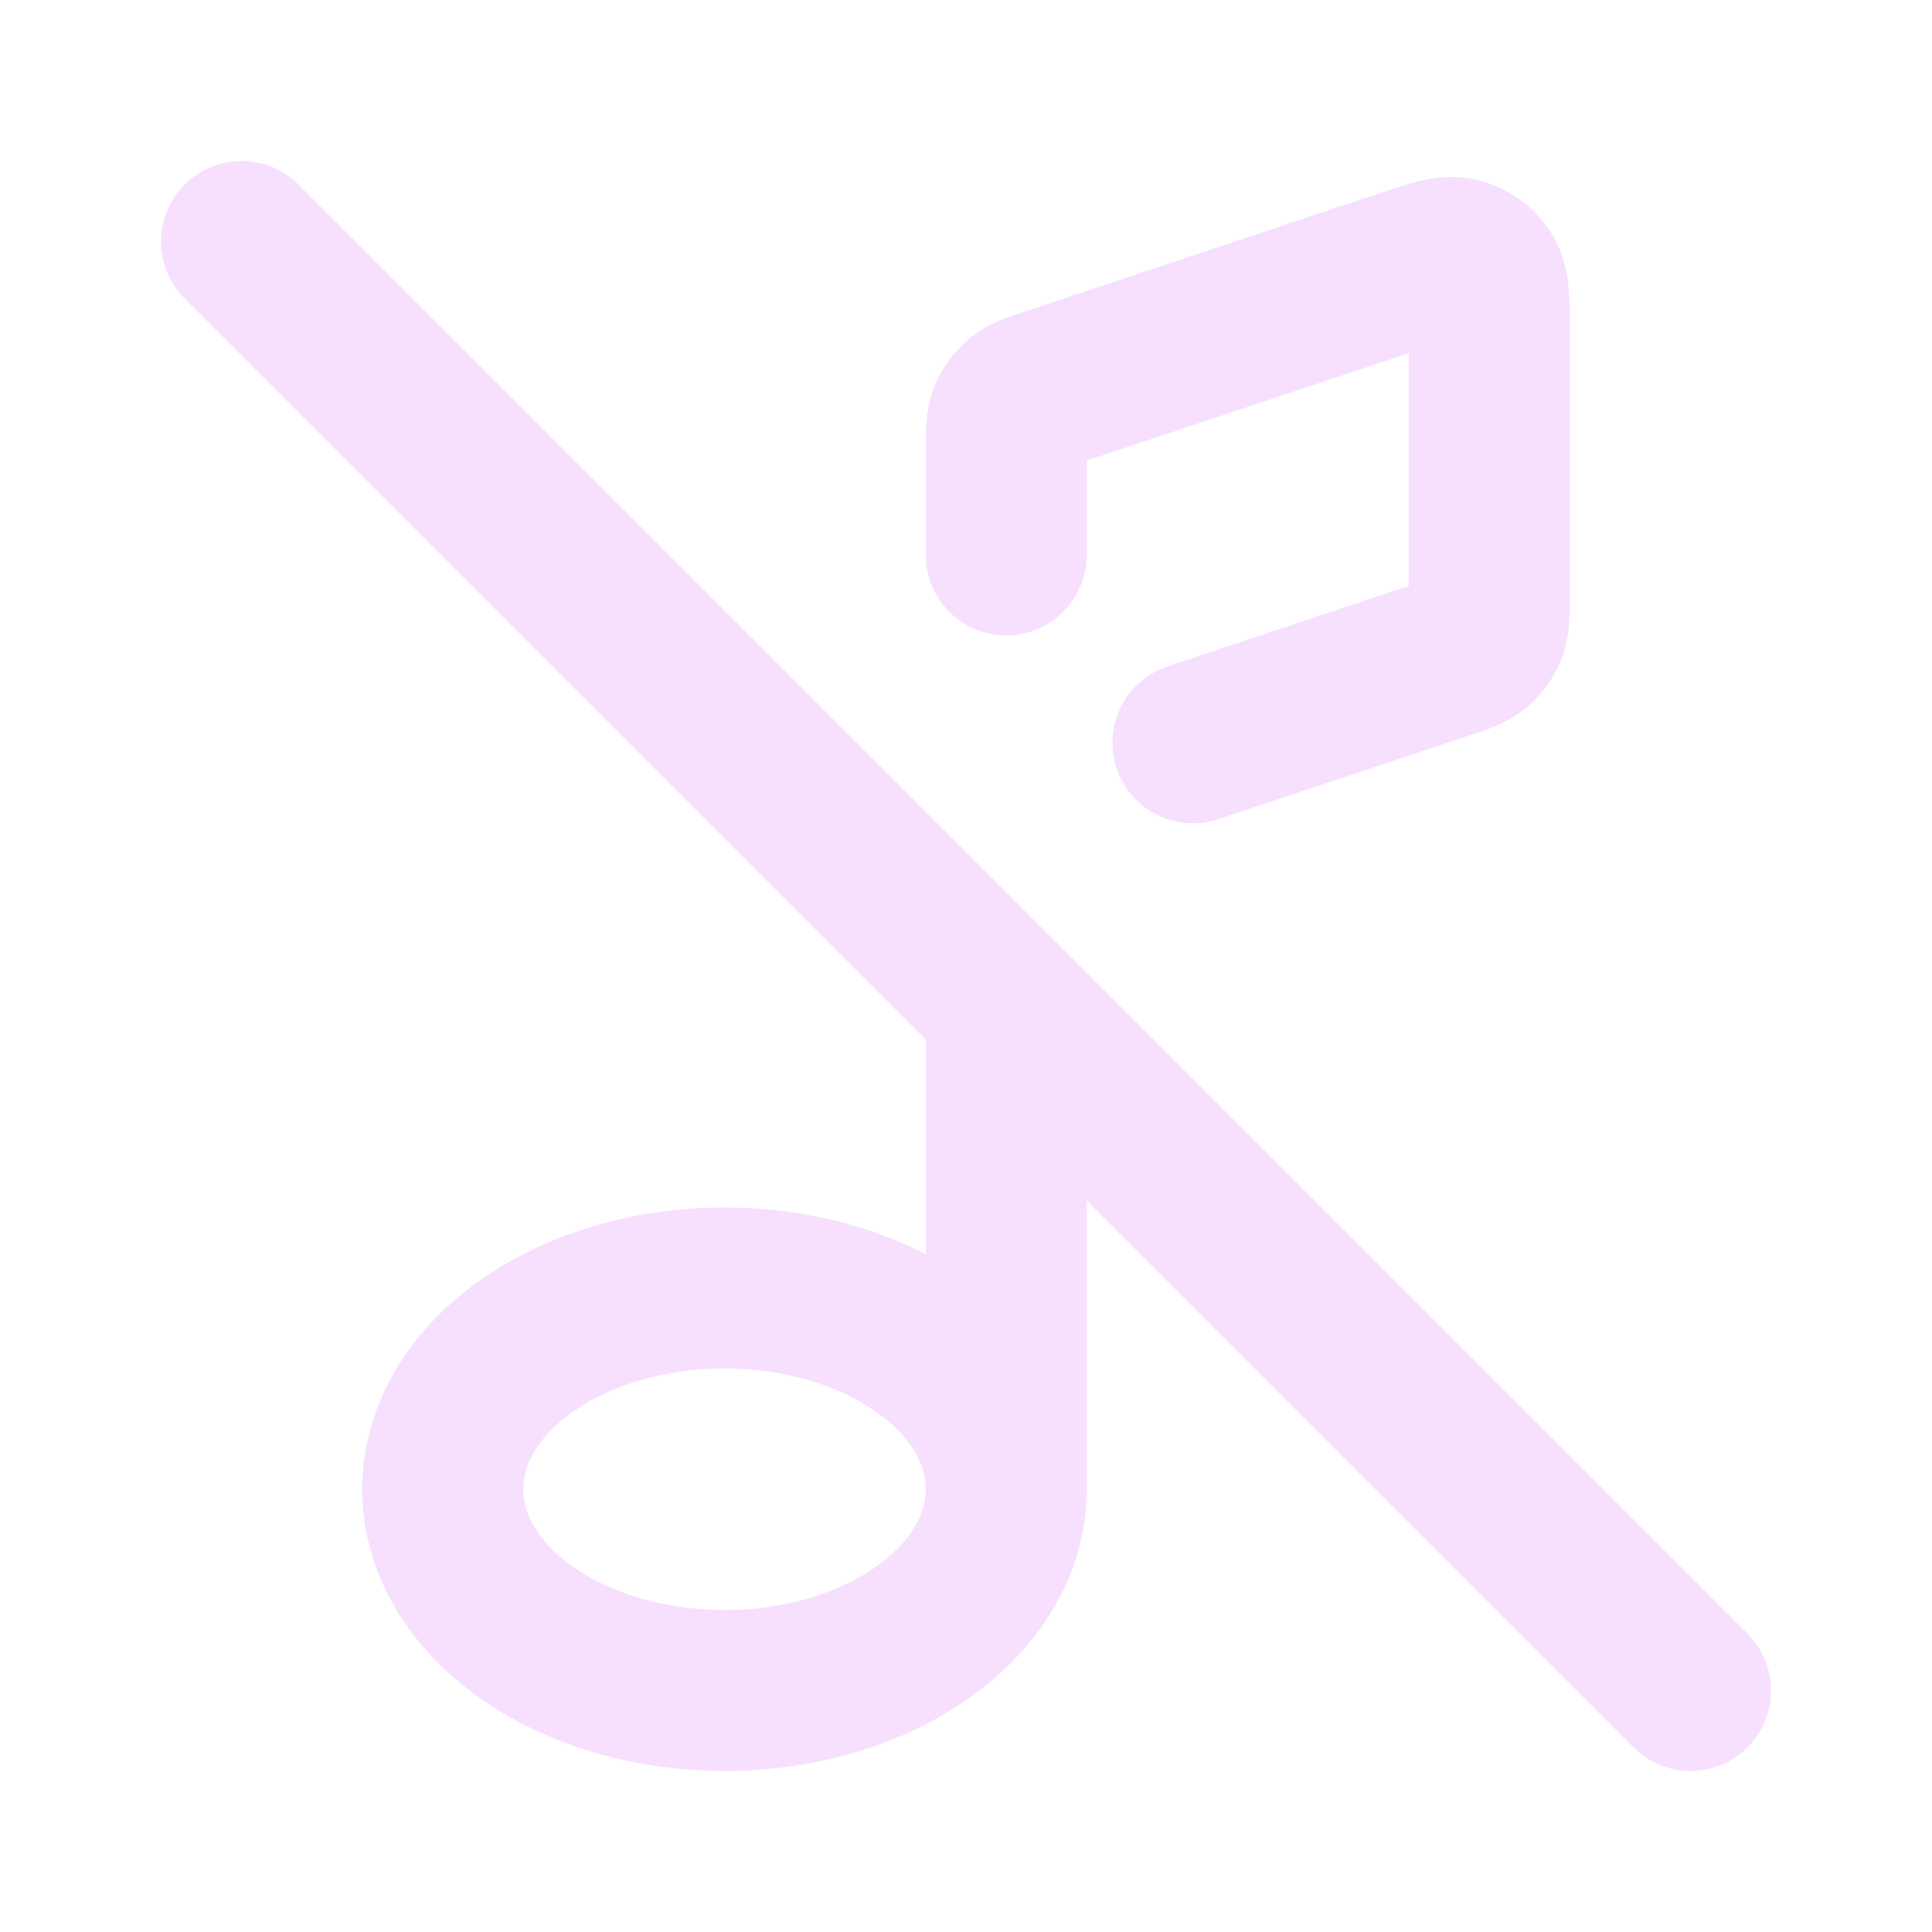
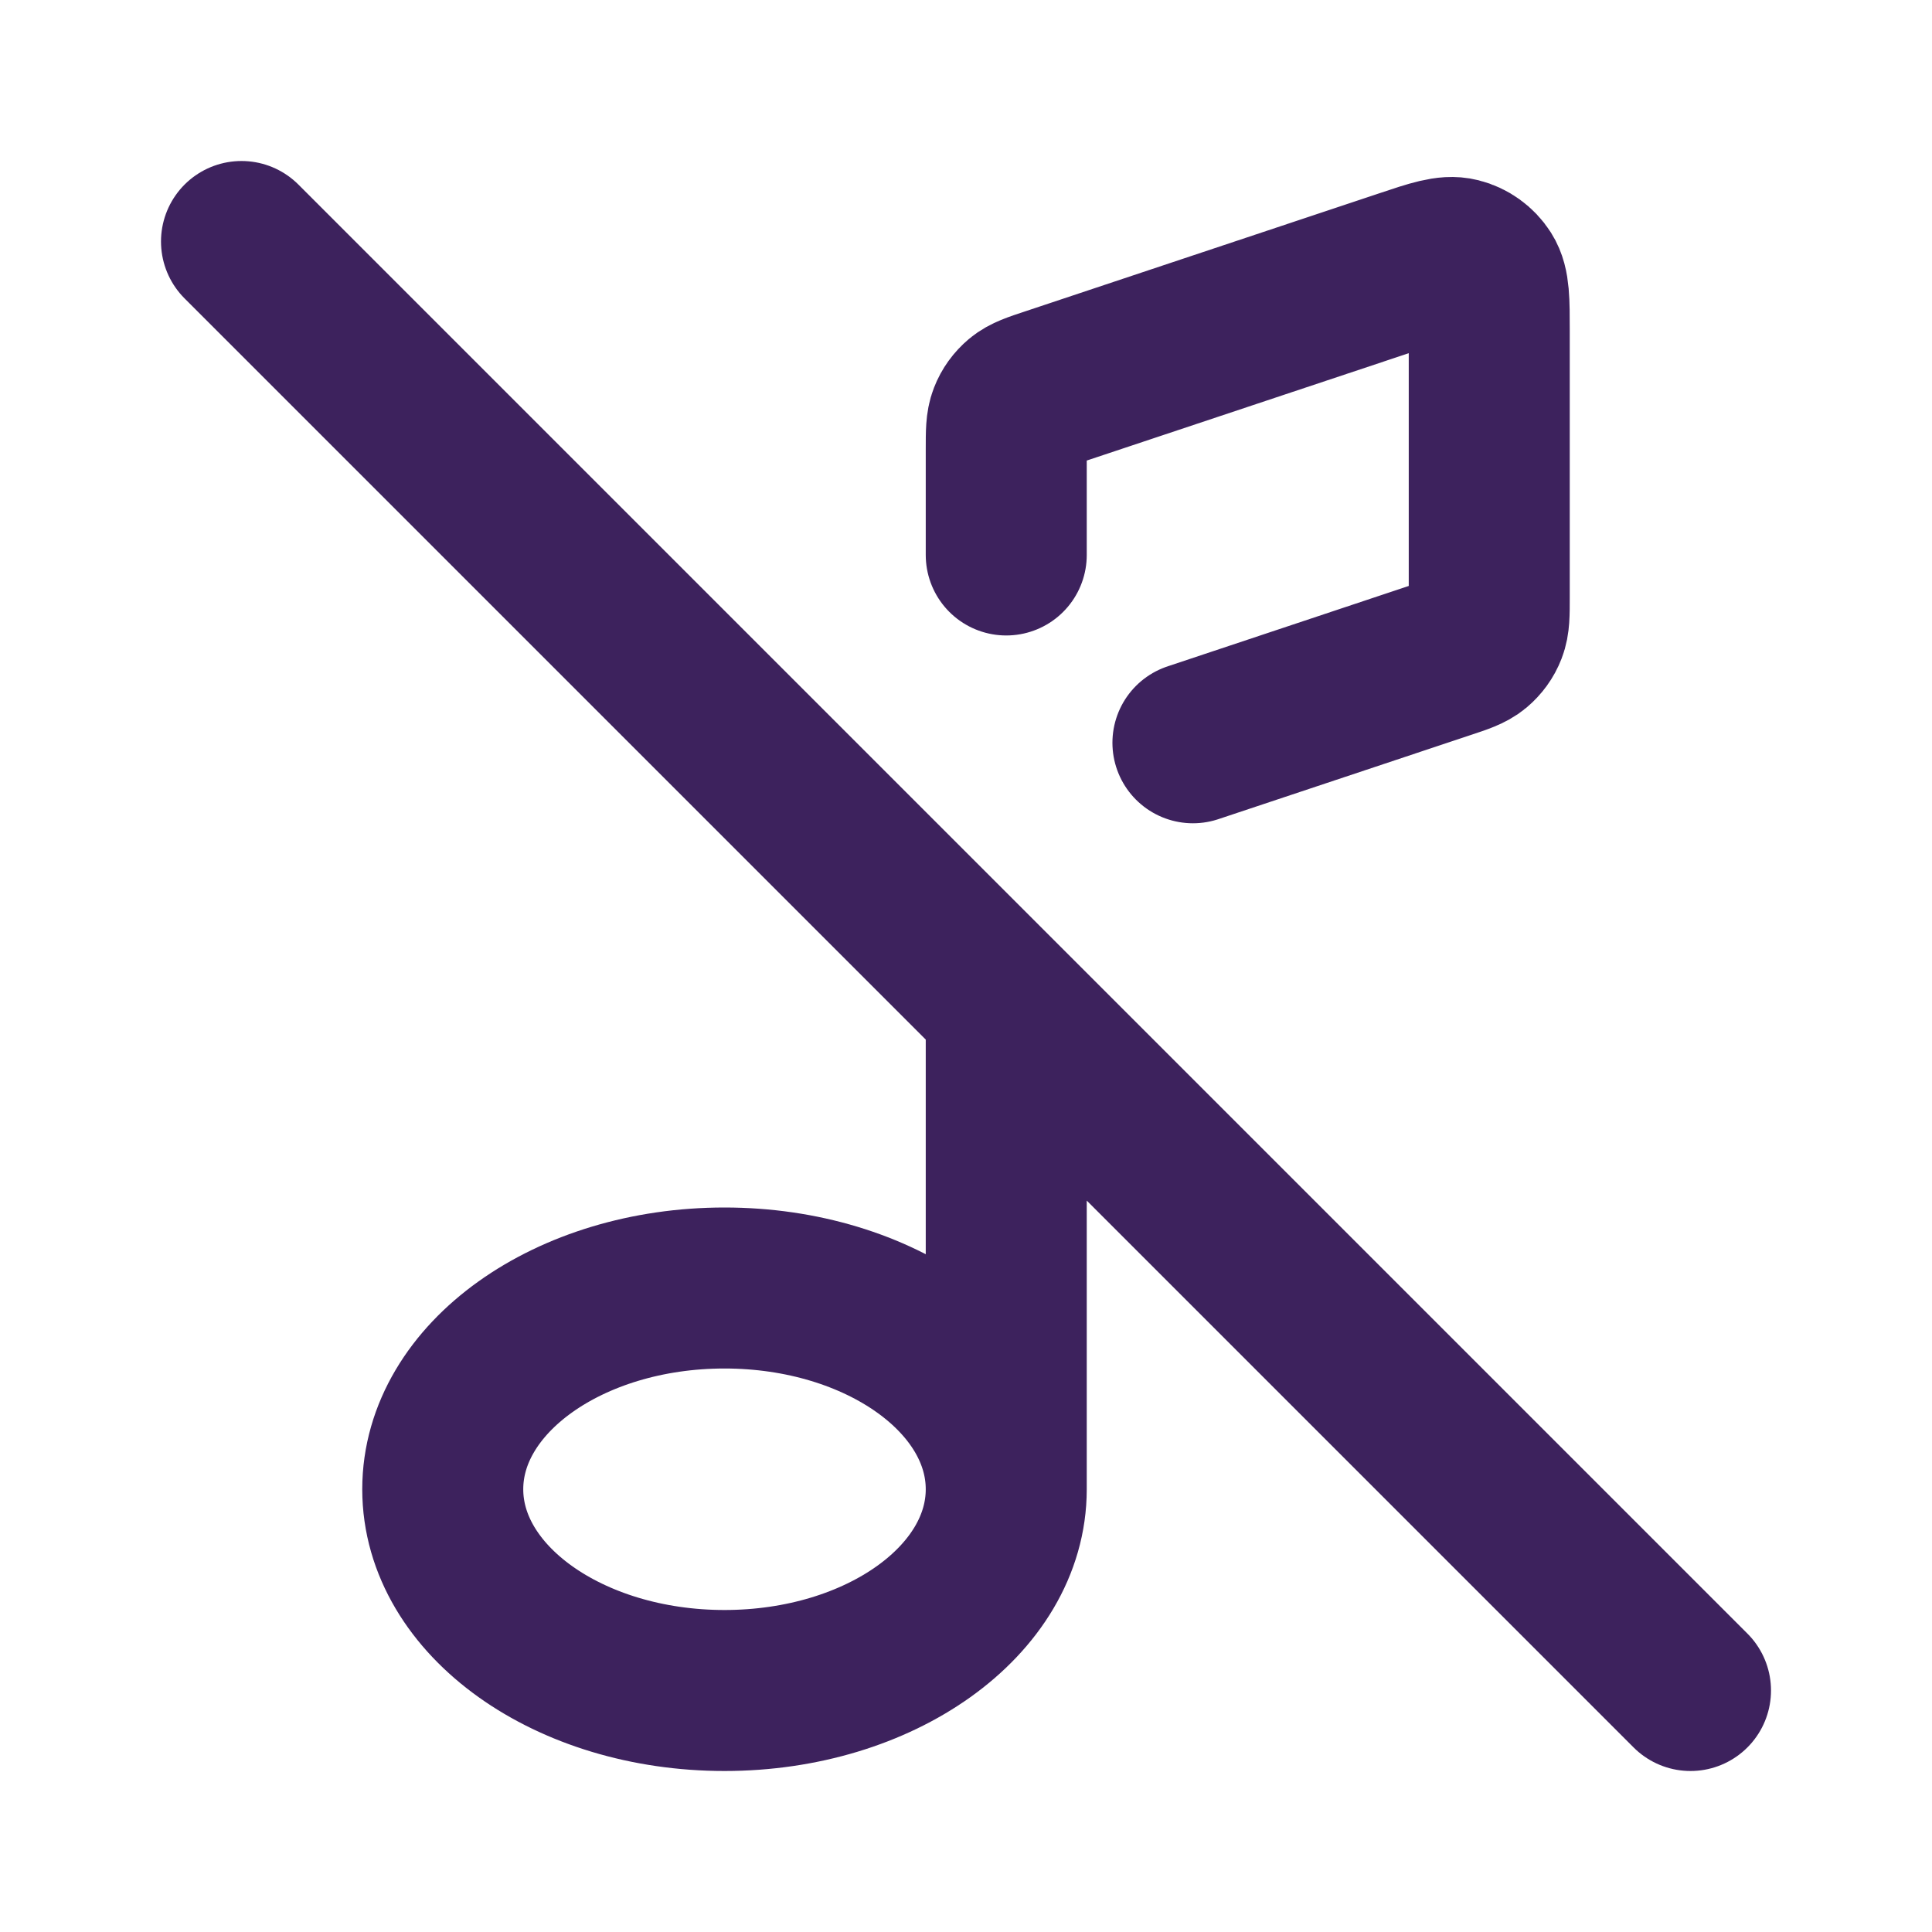
<svg xmlns="http://www.w3.org/2000/svg" width="800px" height="800px" viewBox="0 0 24 24" fill="none">
-   <path d="M12.5 6.894V5.577C12.5 5.369 12.5 5.266 12.535 5.177C12.565 5.099 12.615 5.031 12.679 4.977C12.752 4.916 12.85 4.883 13.047 4.818L17.447 3.351C17.802 3.232 17.98 3.173 18.122 3.209C18.246 3.24 18.353 3.317 18.422 3.425C18.5 3.548 18.5 3.735 18.5 4.11V7.423C18.5 7.631 18.5 7.734 18.465 7.823C18.435 7.901 18.385 7.969 18.321 8.023C18.248 8.084 18.15 8.117 17.953 8.182L14.819 9.227M12.5 12.5V18.5M12.5 18.5C12.5 19.881 10.933 21 9 21C7.067 21 5.5 19.881 5.5 18.5C5.5 17.119 7.067 16 9 16C10.933 16 12.5 17.119 12.5 18.5ZM3 3L21 21" stroke="#EDC1FE80" stroke-width="2" stroke-linecap="round" stroke-linejoin="round" />
+   <path d="M12.5 6.894V5.577C12.5 5.369 12.5 5.266 12.535 5.177C12.565 5.099 12.615 5.031 12.679 4.977C12.752 4.916 12.85 4.883 13.047 4.818L17.447 3.351C17.802 3.232 17.98 3.173 18.122 3.209C18.246 3.24 18.353 3.317 18.422 3.425C18.5 3.548 18.5 3.735 18.5 4.11V7.423C18.5 7.631 18.5 7.734 18.465 7.823C18.435 7.901 18.385 7.969 18.321 8.023C18.248 8.084 18.15 8.117 17.953 8.182L14.819 9.227M12.5 12.5V18.5M12.5 18.5C12.5 19.881 10.933 21 9 21C7.067 21 5.5 19.881 5.5 18.5C5.5 17.119 7.067 16 9 16C10.933 16 12.5 17.119 12.5 18.5ZM3 3L21 21" stroke="#3D225D" stroke-width="2" stroke-linecap="round" stroke-linejoin="round" />
</svg>
